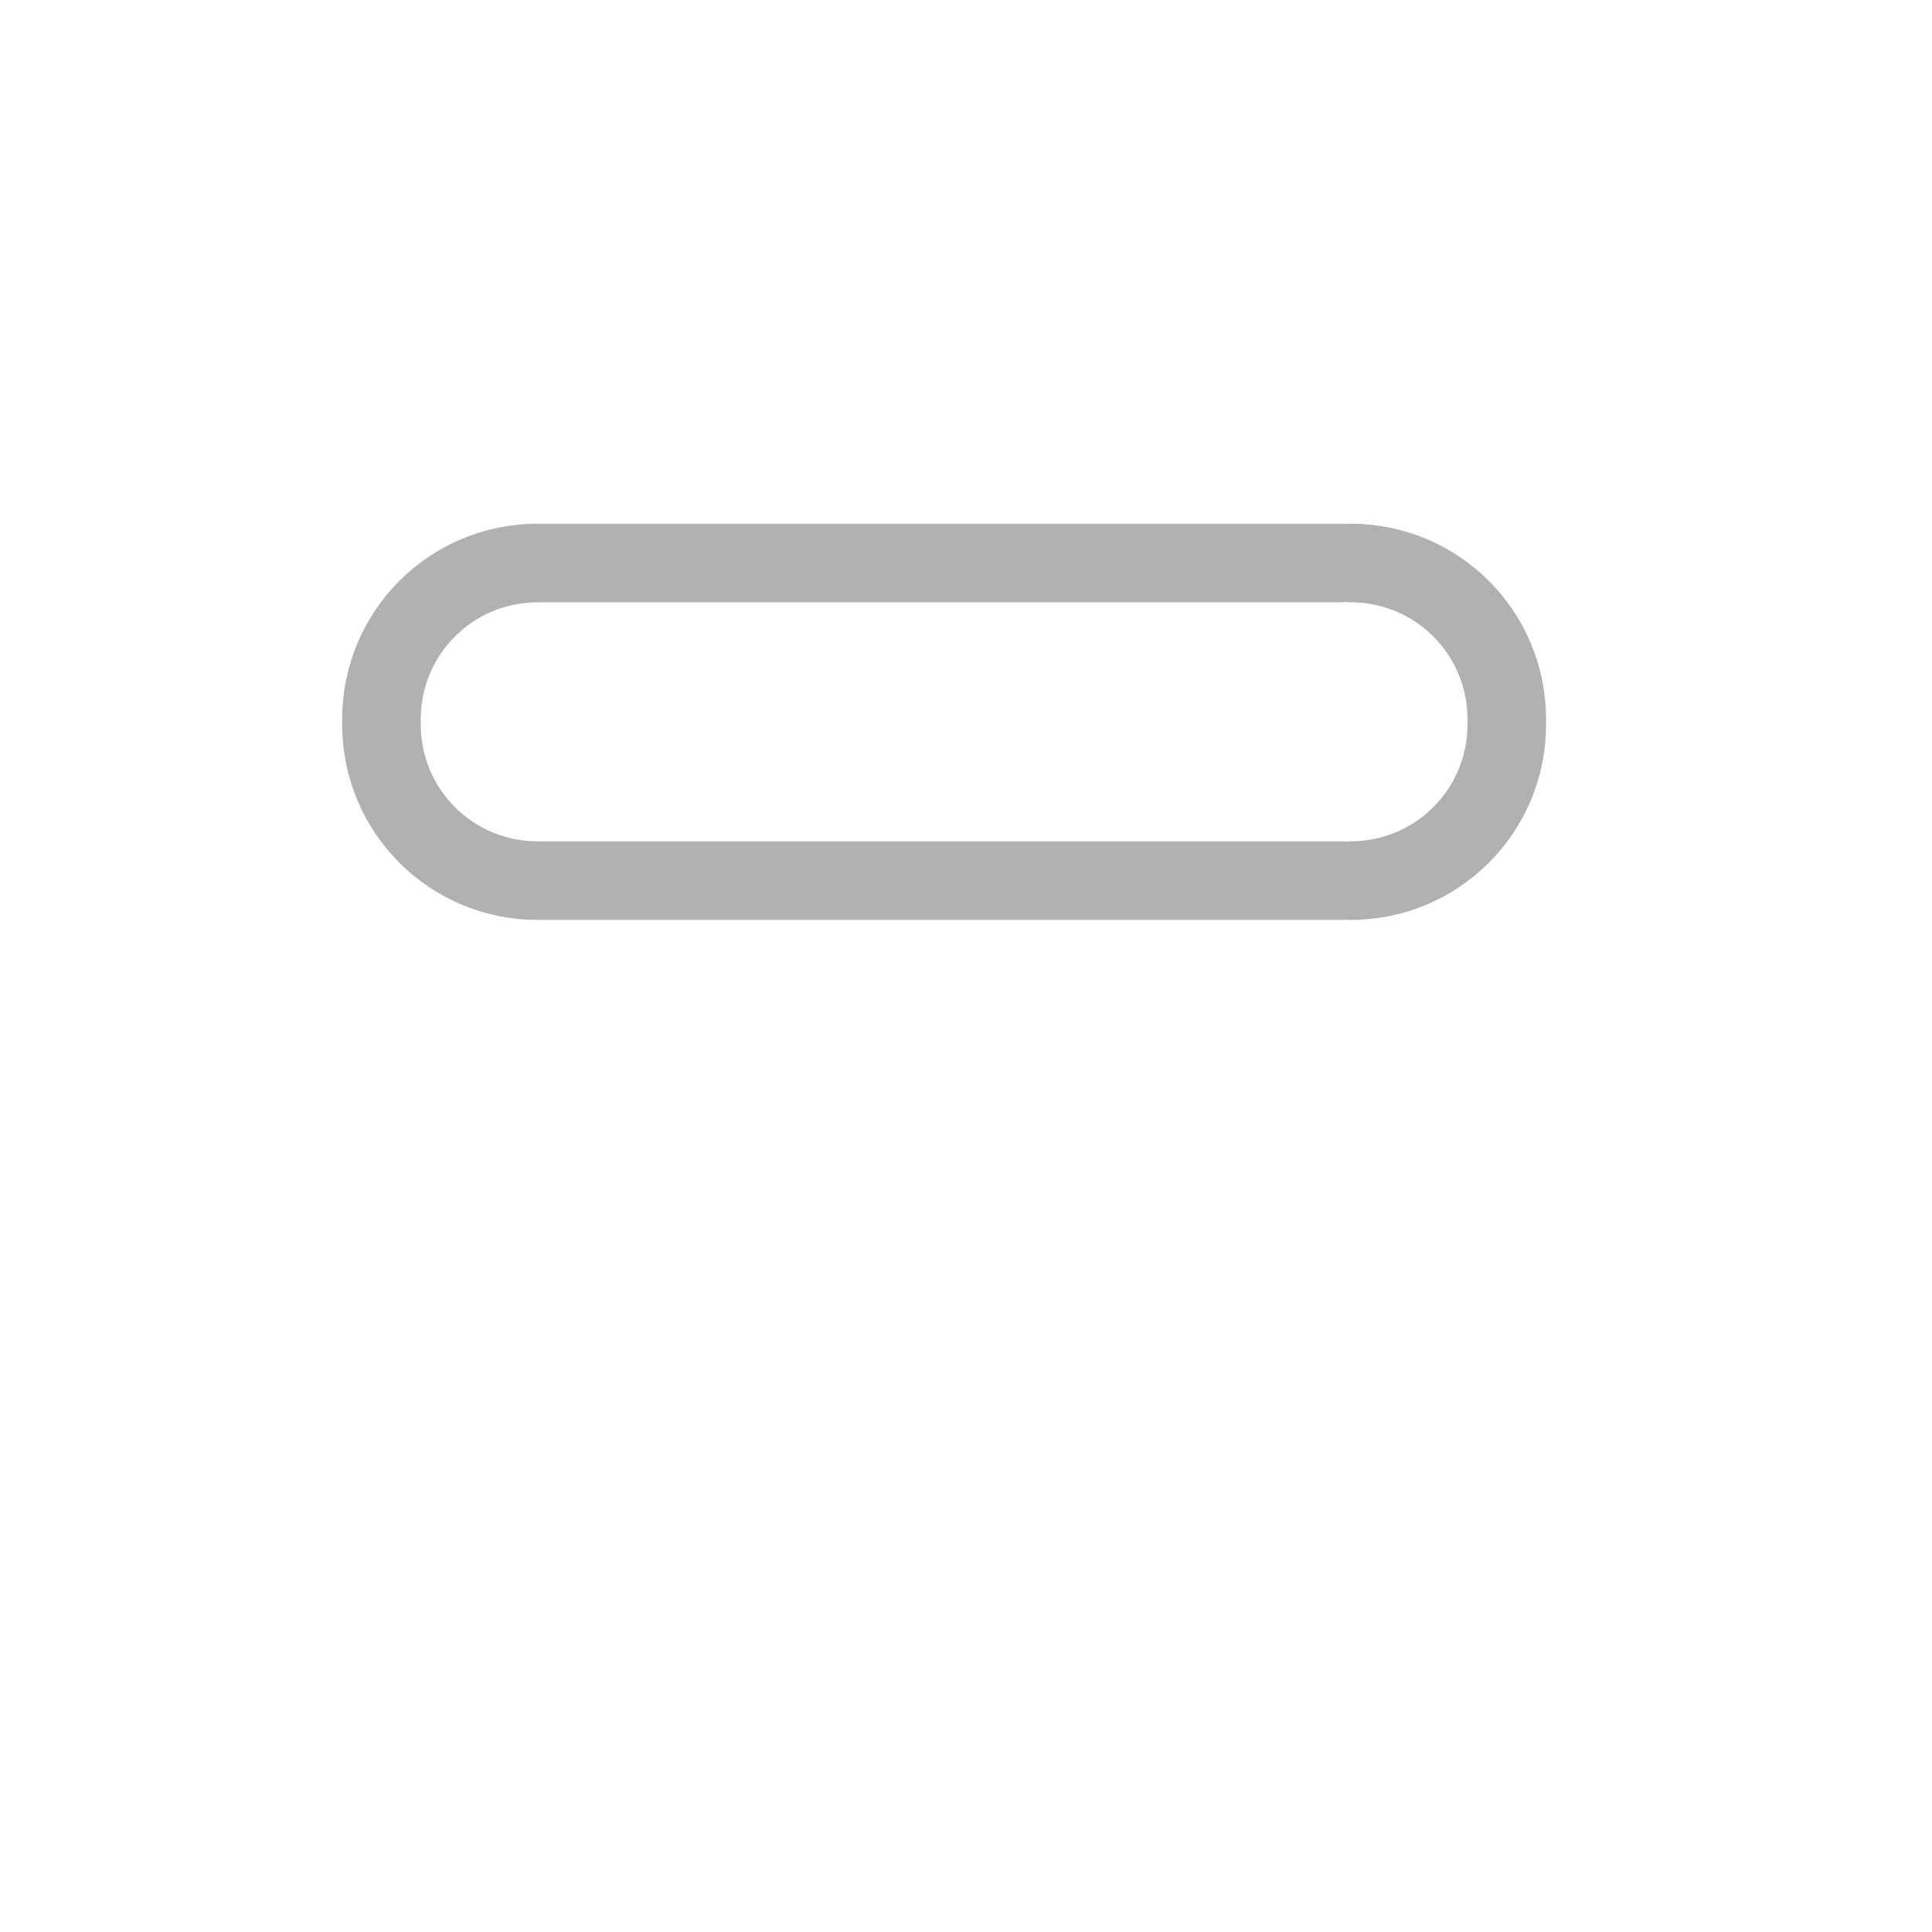
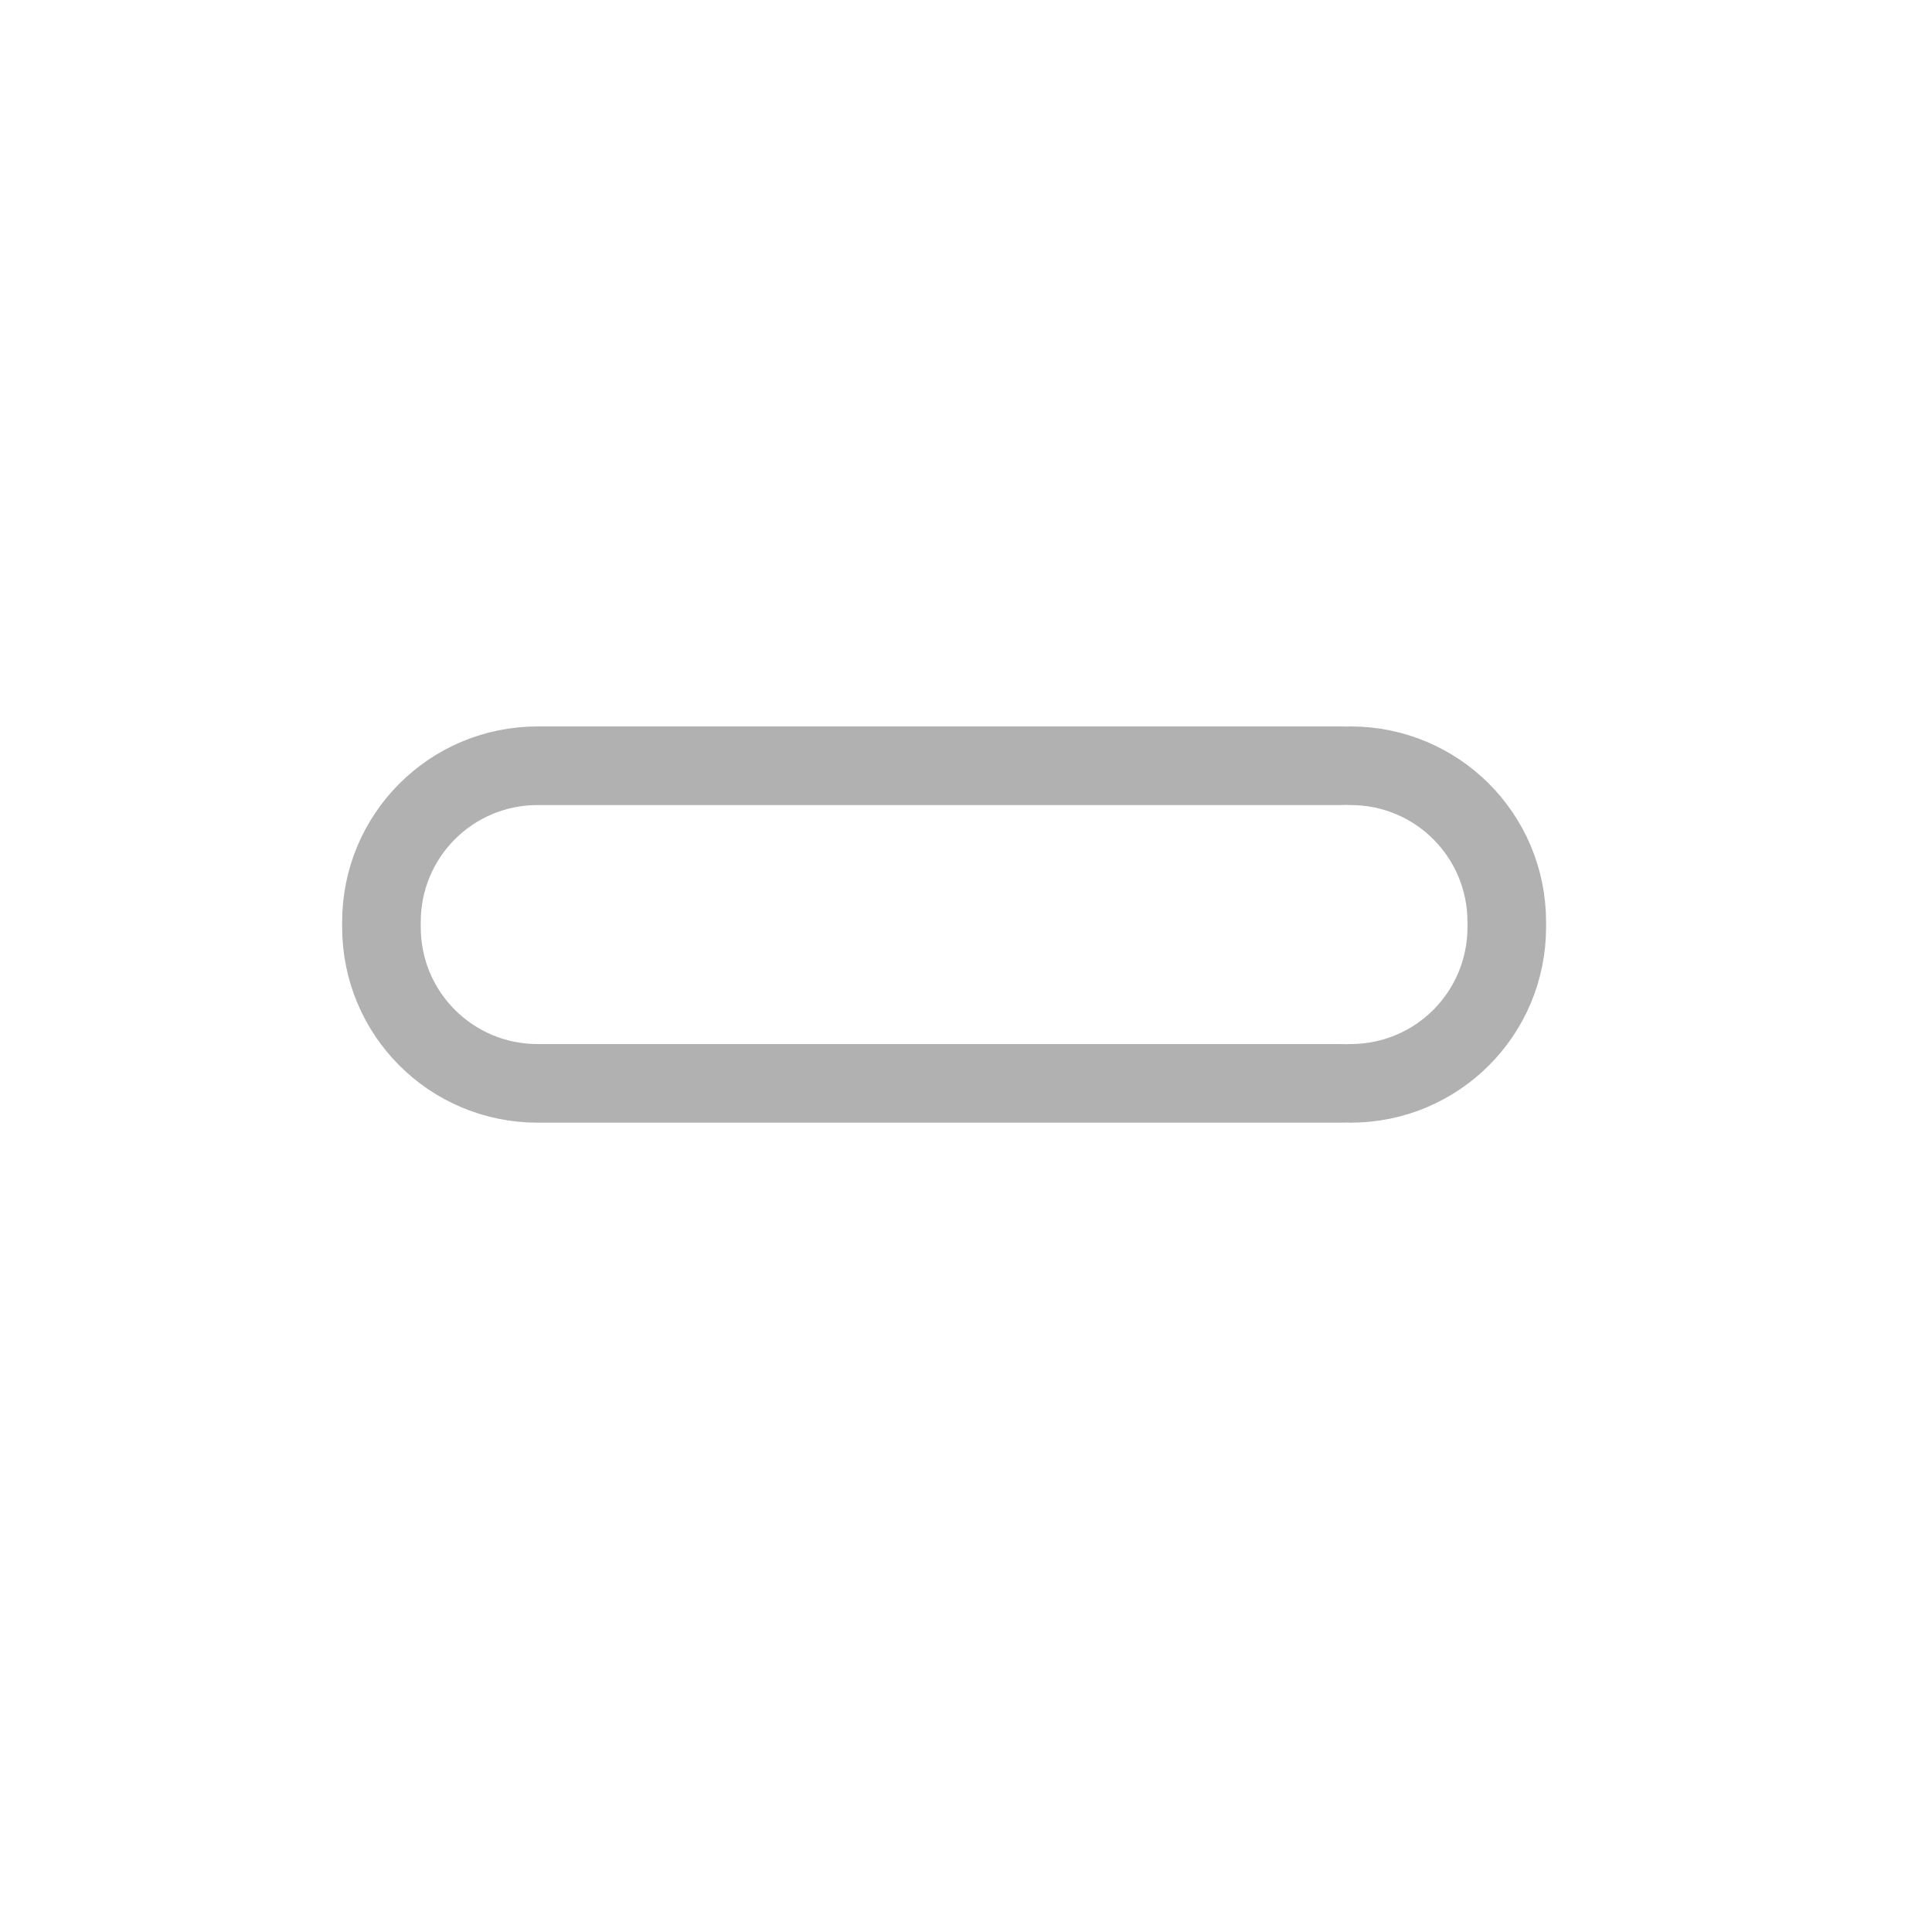
<svg xmlns="http://www.w3.org/2000/svg" id="Calque_1" data-name="Calque 1" viewBox="0 0 32 32" version="1.1">
  <defs id="defs4">
    <style id="style2">.cls-1{fill:#e3e3e3;}</style>
    <style id="style1399">.cls-1{fill:#e3e3e3;}</style>
    <style id="style1399-4">.cls-1{fill:#e3e3e3;}</style>
    <style id="style1399-8">.cls-1{fill:#e3e3e3;}</style>
    <style id="style1399-4-5">.cls-1{fill:#e3e3e3;}</style>
    <style id="style1399-0">.cls-1{fill:#e3e3e3;}</style>
    <style id="style854">.cls-1{fill:#e3e3e3;}</style>
    <style id="style1399-84">.cls-1{fill:#e3e3e3;}</style>
    <style id="style1399-4-8">.cls-1{fill:#e3e3e3;}</style>
    <style id="style1399-8-10">.cls-1{fill:#e3e3e3;}</style>
    <style id="style1399-4-5-3">.cls-1{fill:#e3e3e3;}</style>
    <style id="style1399-0-0">.cls-1{fill:#e3e3e3;}</style>
    <style id="style1399-5">.cls-1{fill:#e3e3e3;}</style>
    <style id="style1399-4-6">.cls-1{fill:#e3e3e3;}</style>
    <style id="style1399-8-1">.cls-1{fill:#e3e3e3;}</style>
    <style id="style1399-4-5-1">.cls-1{fill:#e3e3e3;}</style>
    <style id="style1399-0-5">.cls-1{fill:#e3e3e3;}</style>
    <style id="style1257">.cls-1{fill:#e3e3e3;}</style>
    <style id="style836">.cls-1{fill:#e3e3e3;}</style>
    <style id="style891">.cls-1{fill:#e3e3e3;}</style>
    <style id="style1399-9">.cls-1{fill:#e3e3e3;}</style>
    <style id="style1399-4-63">.cls-1{fill:#e3e3e3;}</style>
    <style id="style1399-8-8">.cls-1{fill:#e3e3e3;}</style>
    <style id="style1399-4-5-5">.cls-1{fill:#e3e3e3;}</style>
    <style id="style1399-0-6">.cls-1{fill:#e3e3e3;}</style>
    <style id="style854-1">.cls-1{fill:#e3e3e3;}</style>
    <style id="style1399-84-1">.cls-1{fill:#e3e3e3;}</style>
    <style id="style1399-4-8-5">.cls-1{fill:#e3e3e3;}</style>
    <style id="style1399-8-10-9">.cls-1{fill:#e3e3e3;}</style>
    <style id="style1399-4-5-3-8">.cls-1{fill:#e3e3e3;}</style>
    <style id="style1399-0-0-4">.cls-1{fill:#e3e3e3;}</style>
    <style id="style1399-5-8">.cls-1{fill:#e3e3e3;}</style>
    <style id="style1399-4-6-1">.cls-1{fill:#e3e3e3;}</style>
    <style id="style1399-8-1-0">.cls-1{fill:#e3e3e3;}</style>
    <style id="style1399-4-5-1-3">.cls-1{fill:#e3e3e3;}</style>
    <style id="style1399-0-5-0">.cls-1{fill:#e3e3e3;}</style>
    <style id="style1257-4">.cls-1{fill:#e3e3e3;}</style>
    <style id="style836-4">.cls-1{fill:#e3e3e3;}</style>
    <style id="style891-4">.cls-1{fill:#e3e3e3;}</style>
  </defs>
-   <path id="rect1431" style="fill:none;stroke:#b1b1b1;stroke-width:1.302;stroke-linecap:round" d="M 22.216,9.325 H 8.907 c -1.434,0 -2.589,1.155 -2.589,2.589 v 0.083 c 0,1.434 1.155,2.589 2.589,2.589 h 13.309" />
-   <path id="path5423" style="fill:none;stroke:#b1b1b1;stroke-width:1.302;stroke-linecap:round" d="m 22.368,9.325 c 1.434,0 2.589,1.155 2.589,2.589 v 0.083 c 0,1.434 -1.155,2.589 -2.589,2.589" />
+   <path id="rect1431" style="fill:none;stroke:#b1b1b1;stroke-width:1.302;stroke-linecap:round" d="M 22.216,12.683 H 8.907 c -1.434,0 -2.589,1.155 -2.589,2.589 v 0.083 c 0,1.434 1.155,2.589 2.589,2.589 h 13.309" />
+   <path id="path5423" style="fill:none;stroke:#b1b1b1;stroke-width:1.302;stroke-linecap:round" d="m 22.368,12.683 c 1.434,0 2.589,1.155 2.589,2.589 v 0.083 c 0,1.434 -1.155,2.589 -2.589,2.589" />
</svg>
